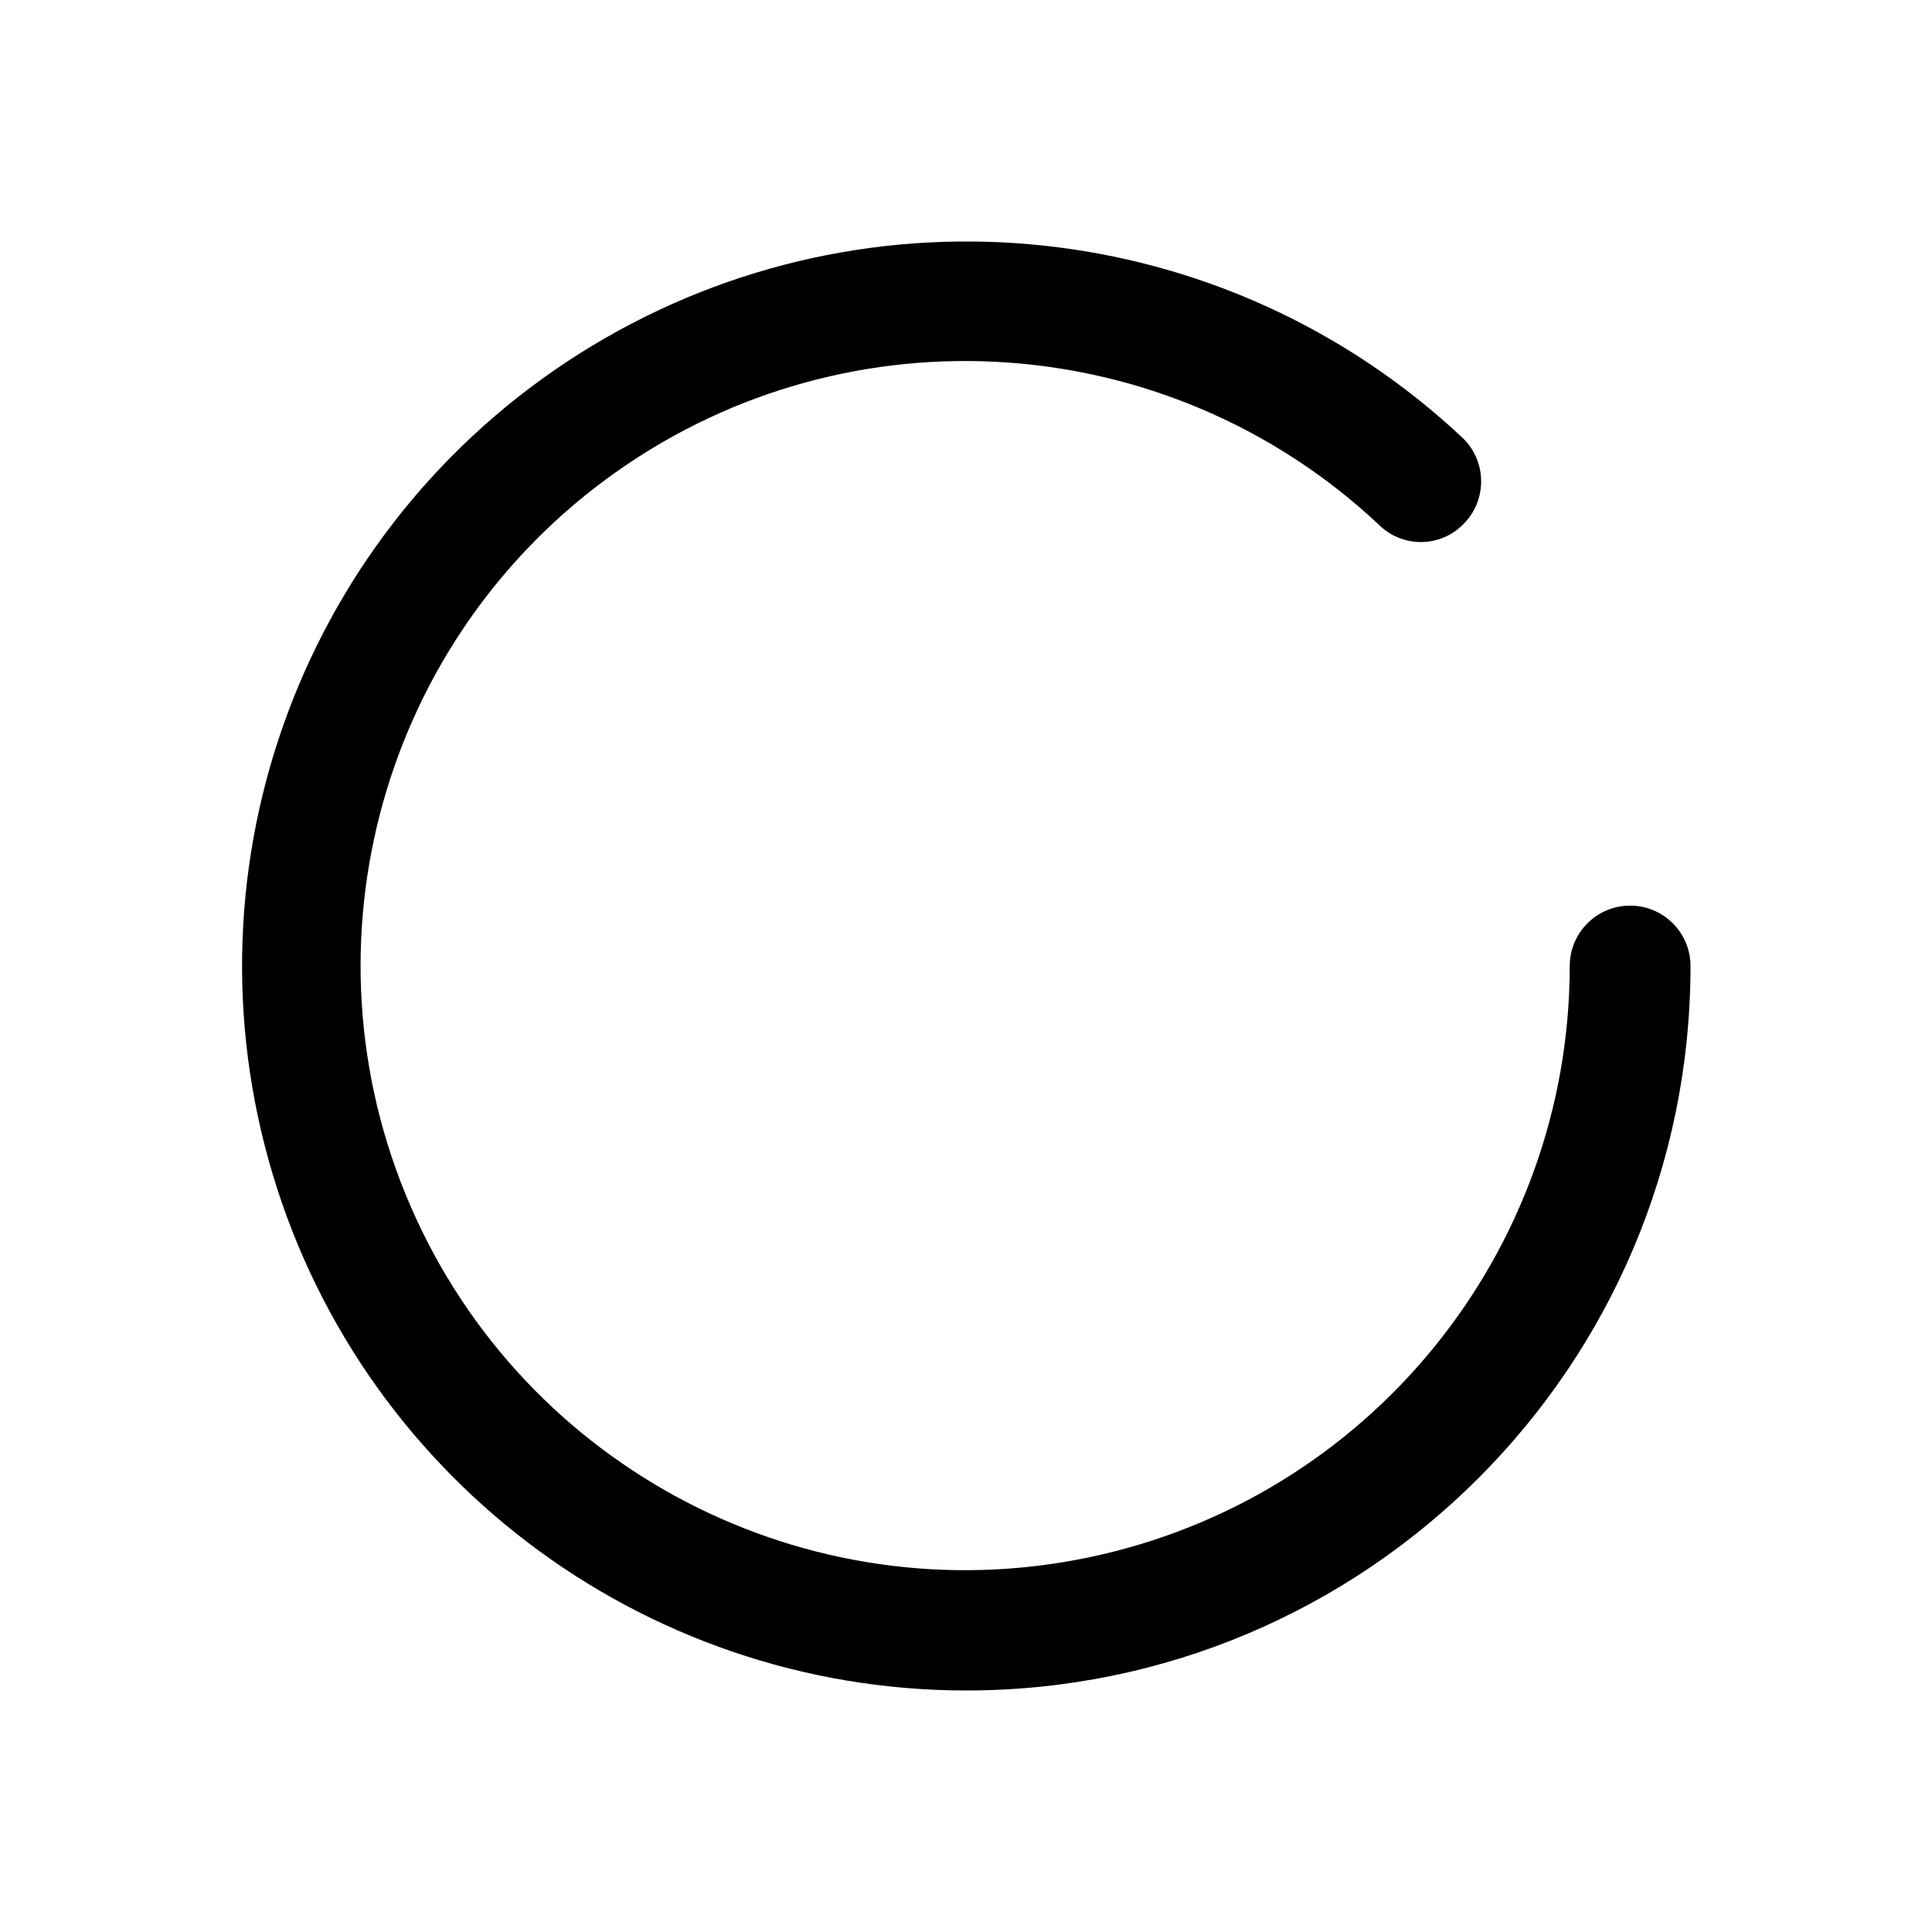
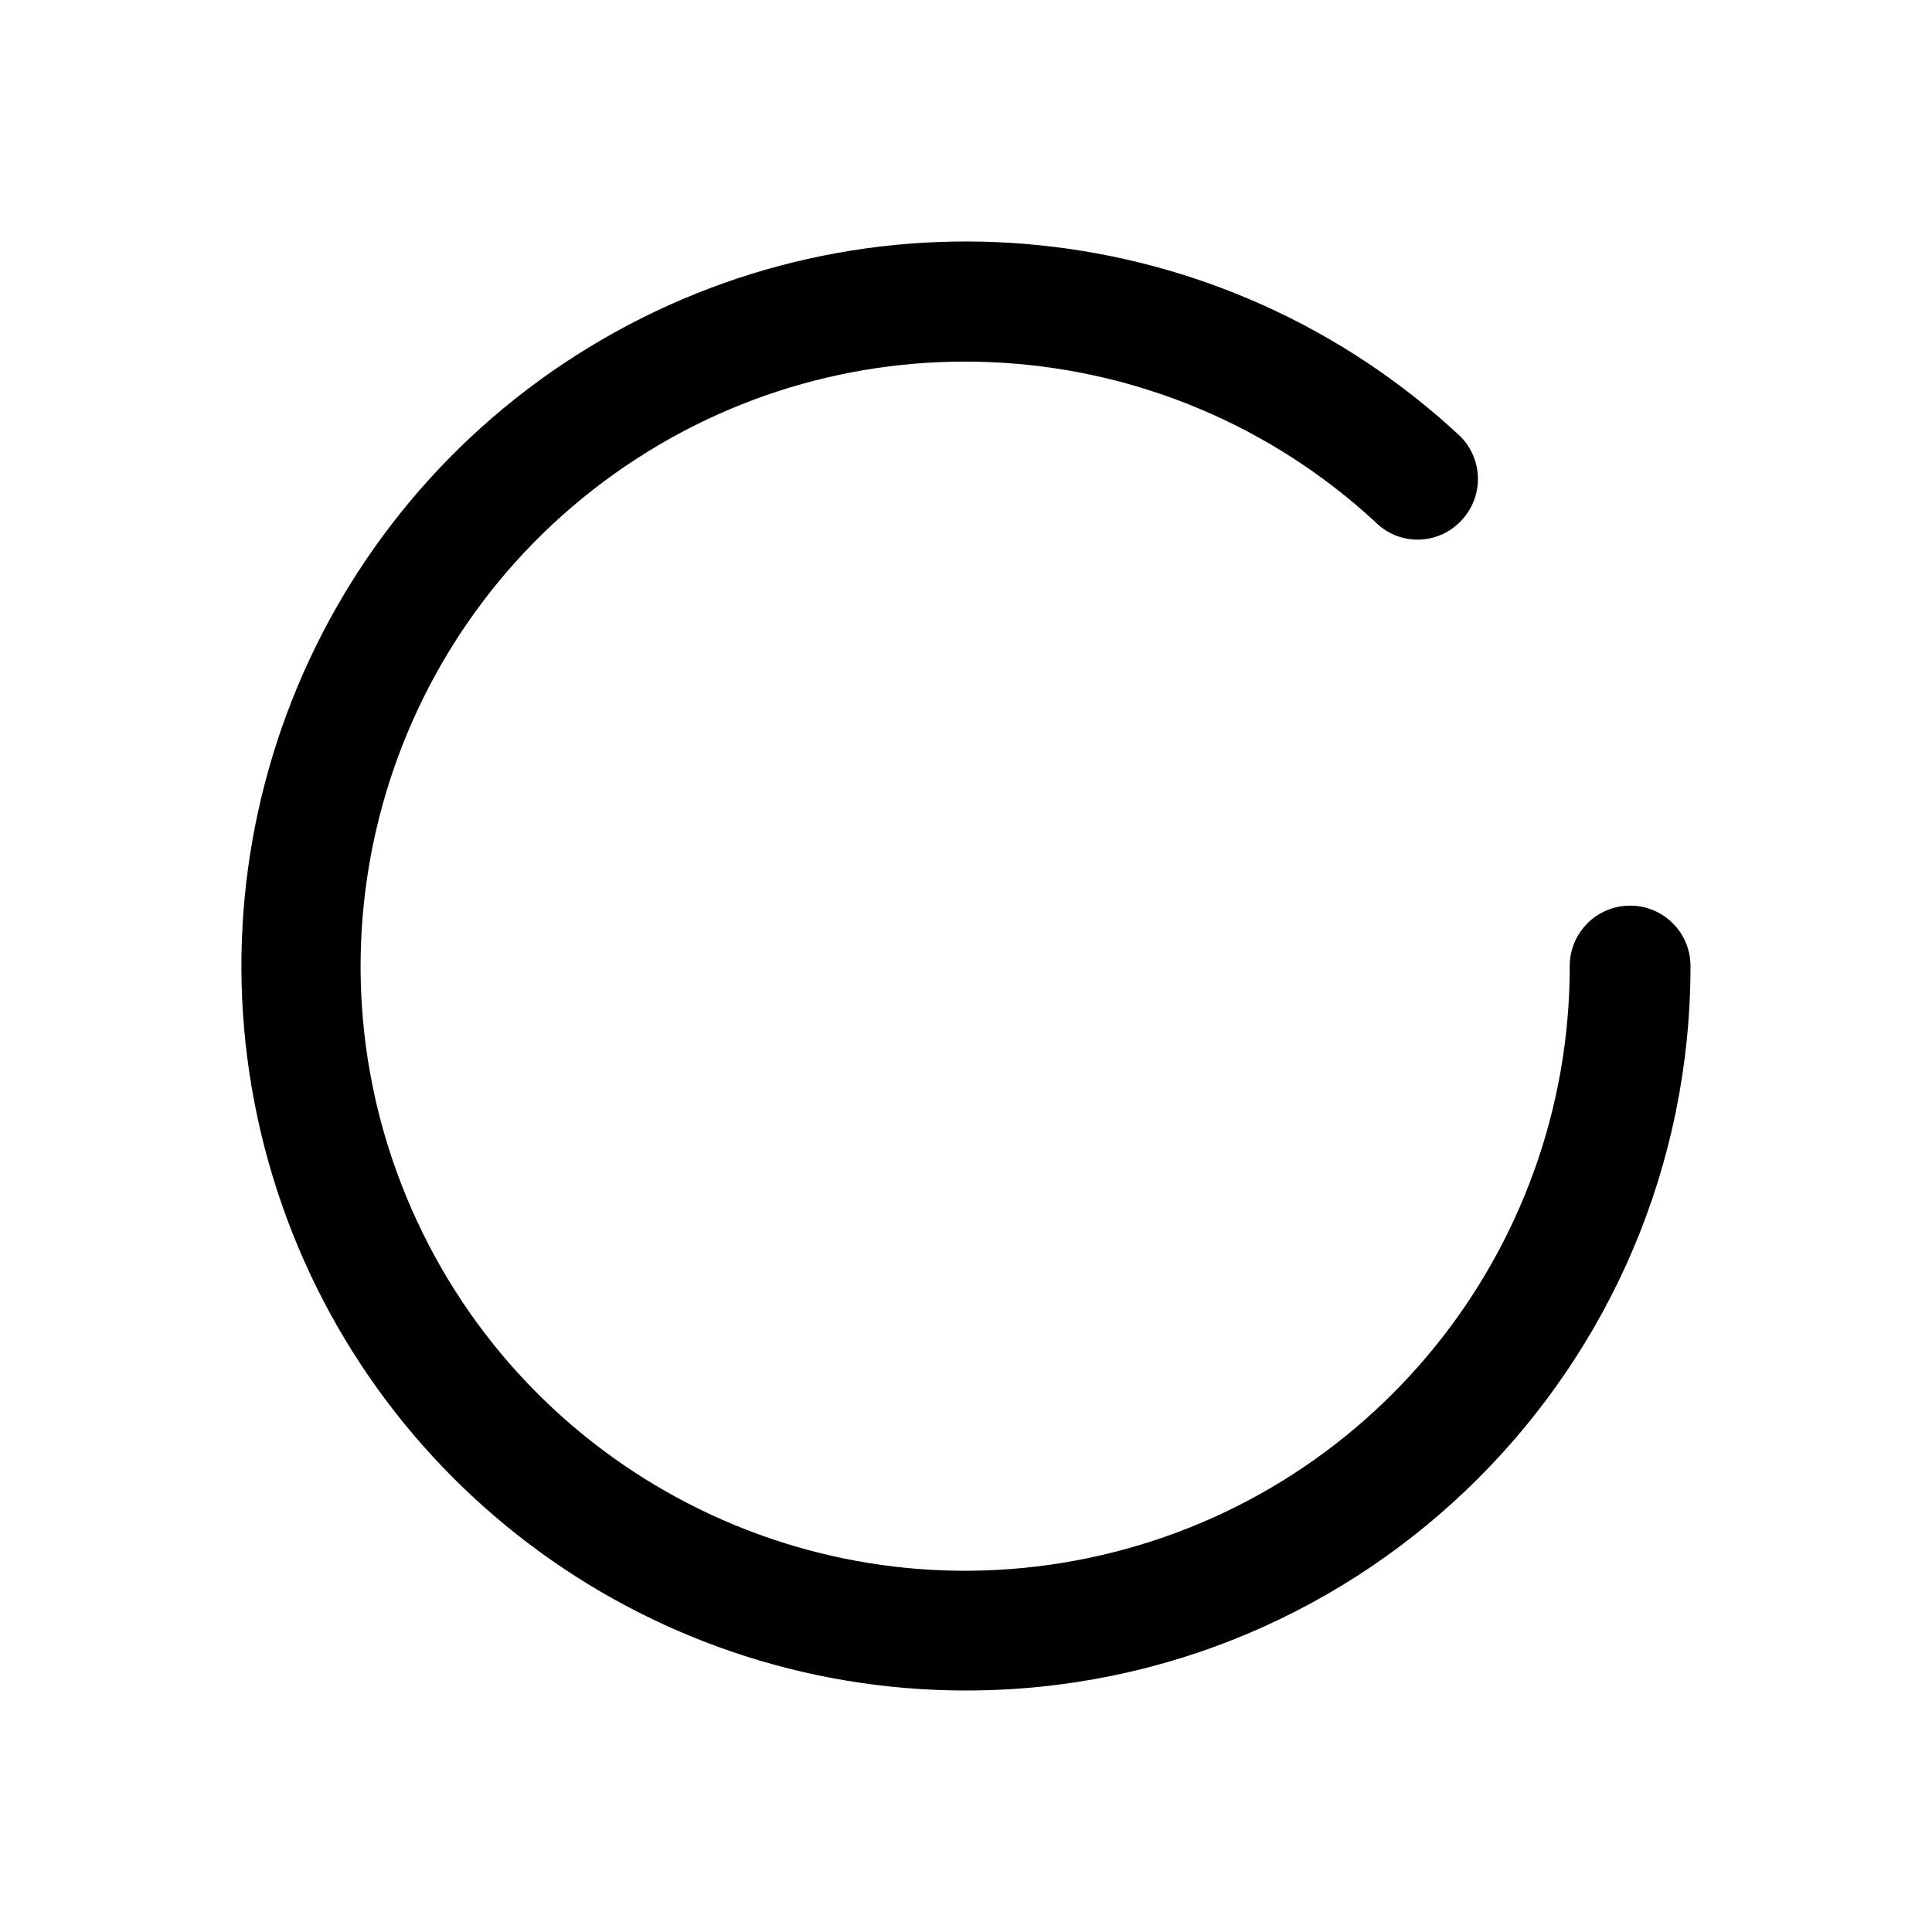
<svg xmlns="http://www.w3.org/2000/svg" viewBox="0 0 24 24">
  <g id="spinner">
-     <path d="M12,21A9,9,0,1,1,18.18,5.45a.75.75,0,0,1,0,1.06.74.74,0,0,1-1.06,0A7.51,7.51,0,1,0,19.5,12,.75.75,0,0,1,21,12,9,9,0,0,1,12,21Z" />
+     <path d="M12,21A9,9,0,1,1,18.14,5.42a.75.75,0,0,1,0,1.06.74.74,0,0,1-1.06,0A7.51,7.51,0,1,0,19.5,12,.75.75,0,0,1,21,12,9,9,0,0,1,12,21Z" />
  </g>
</svg>
